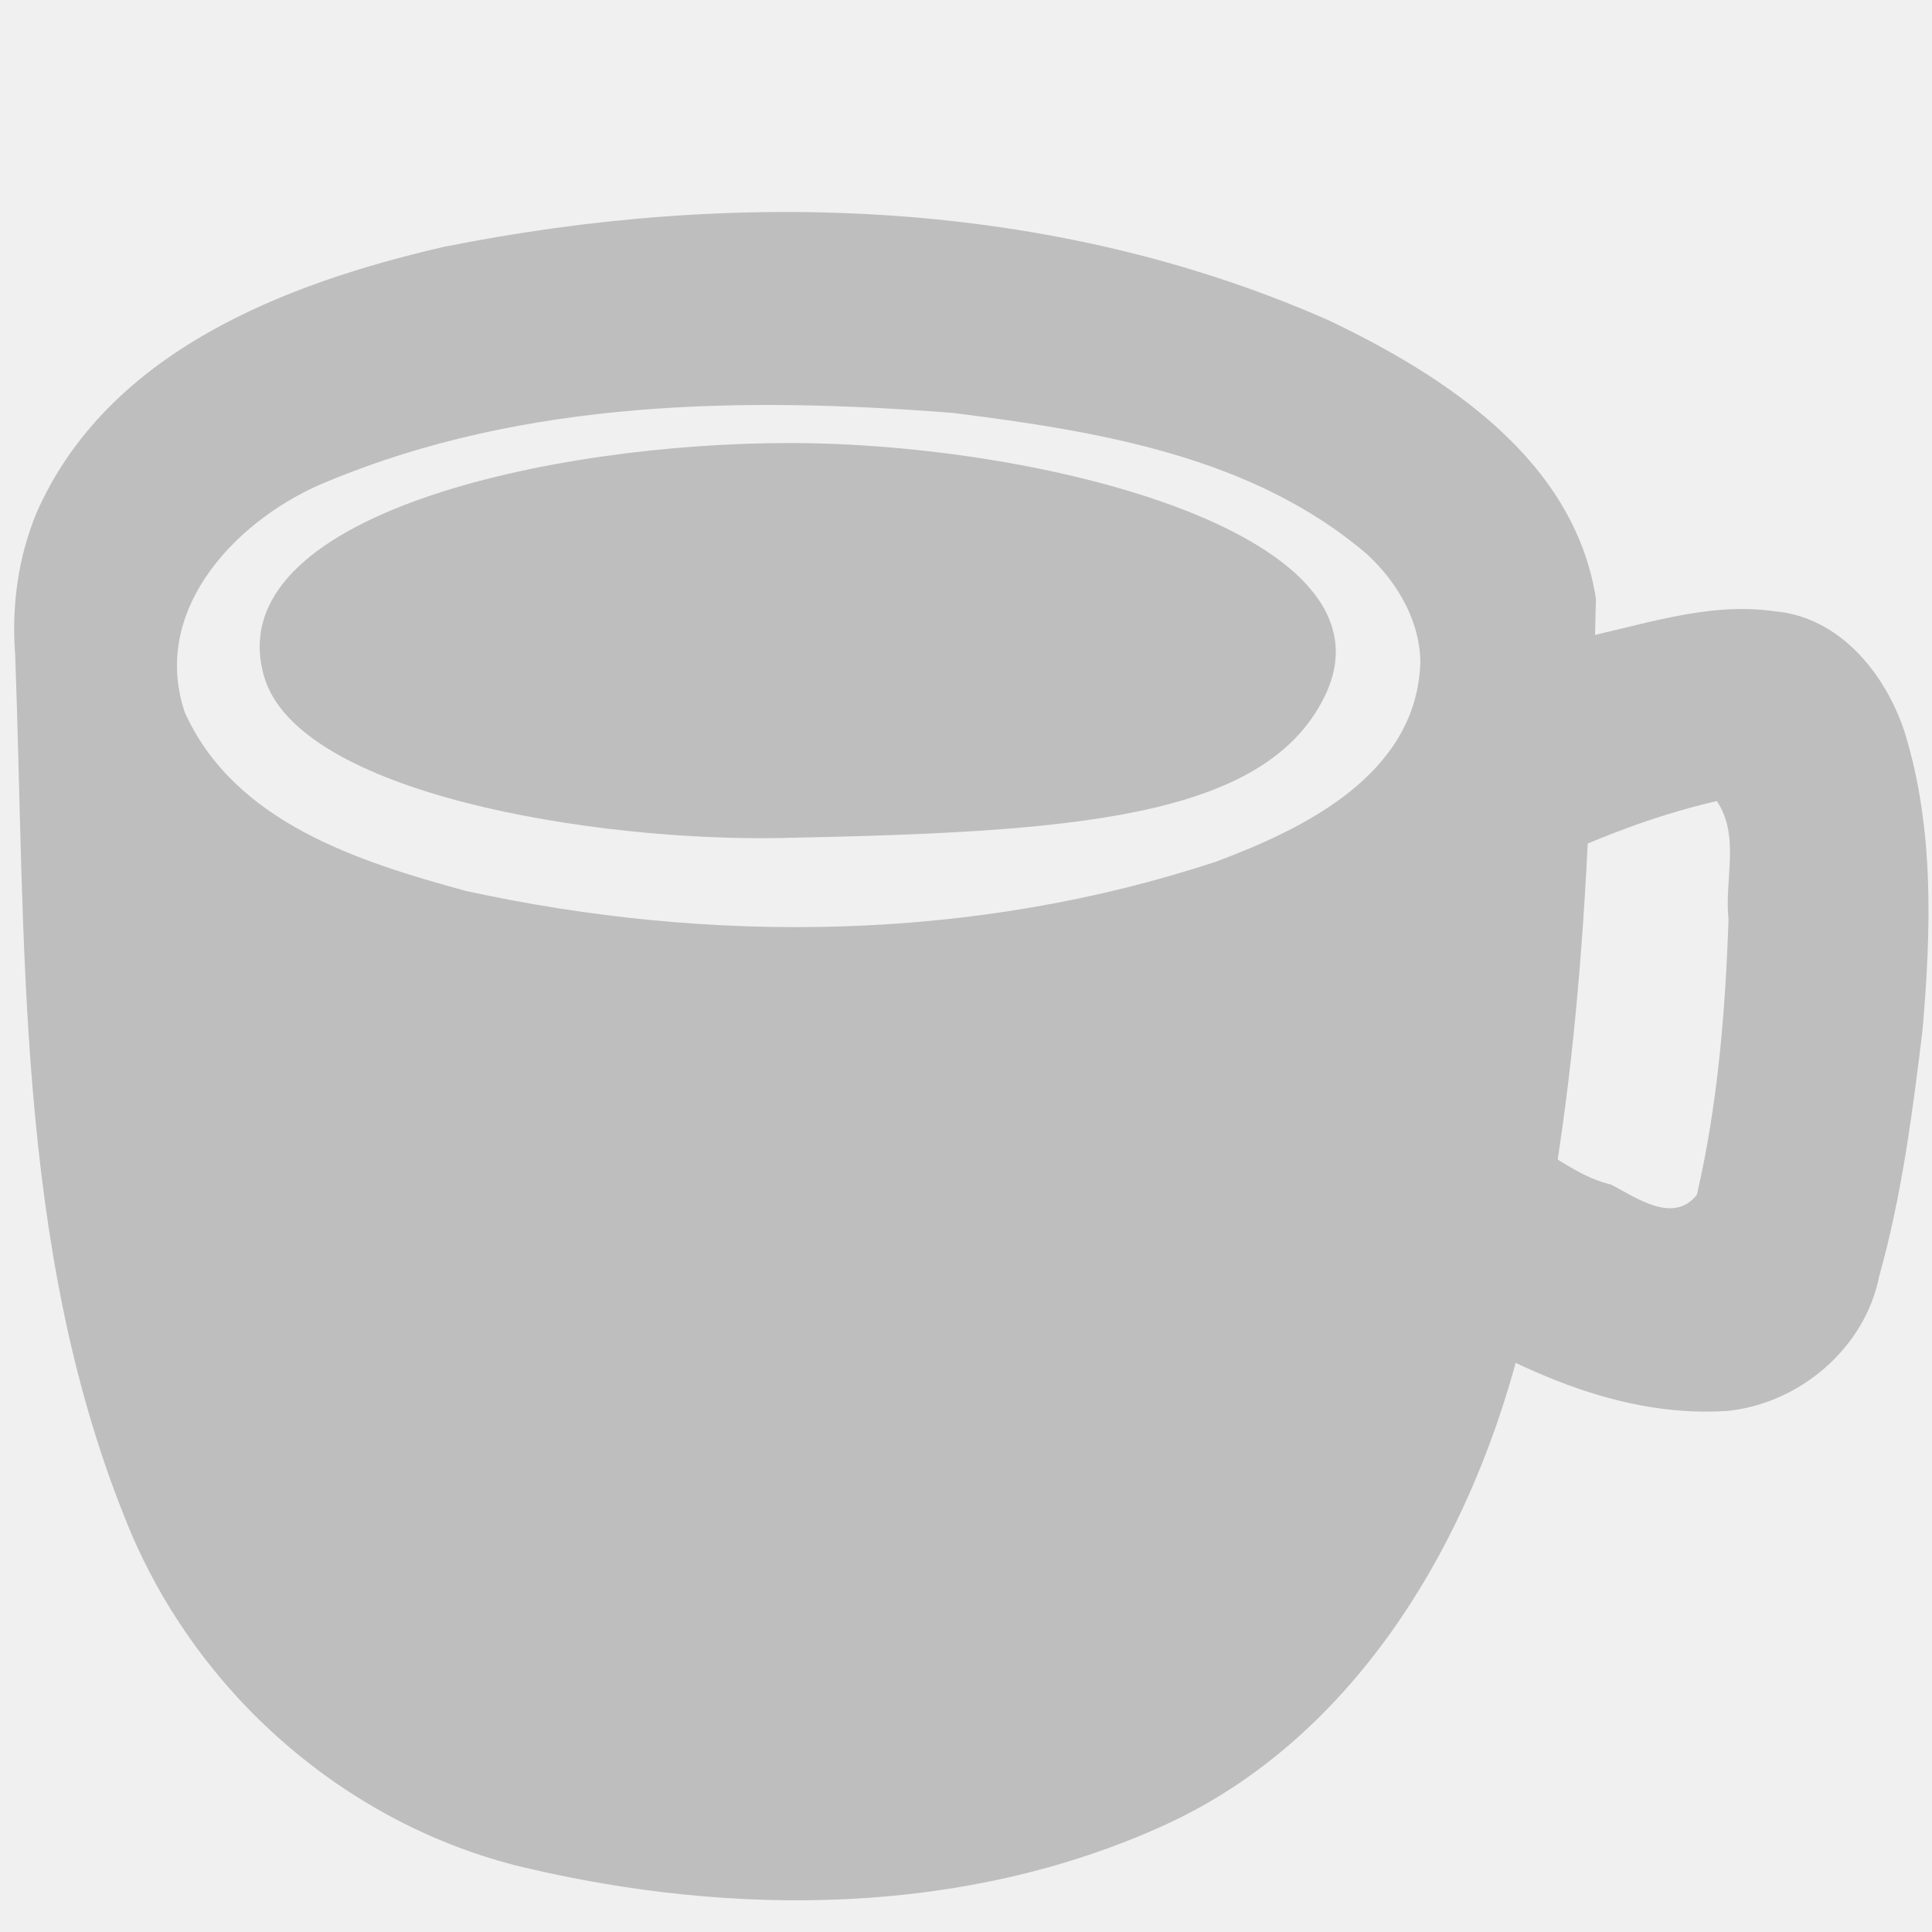
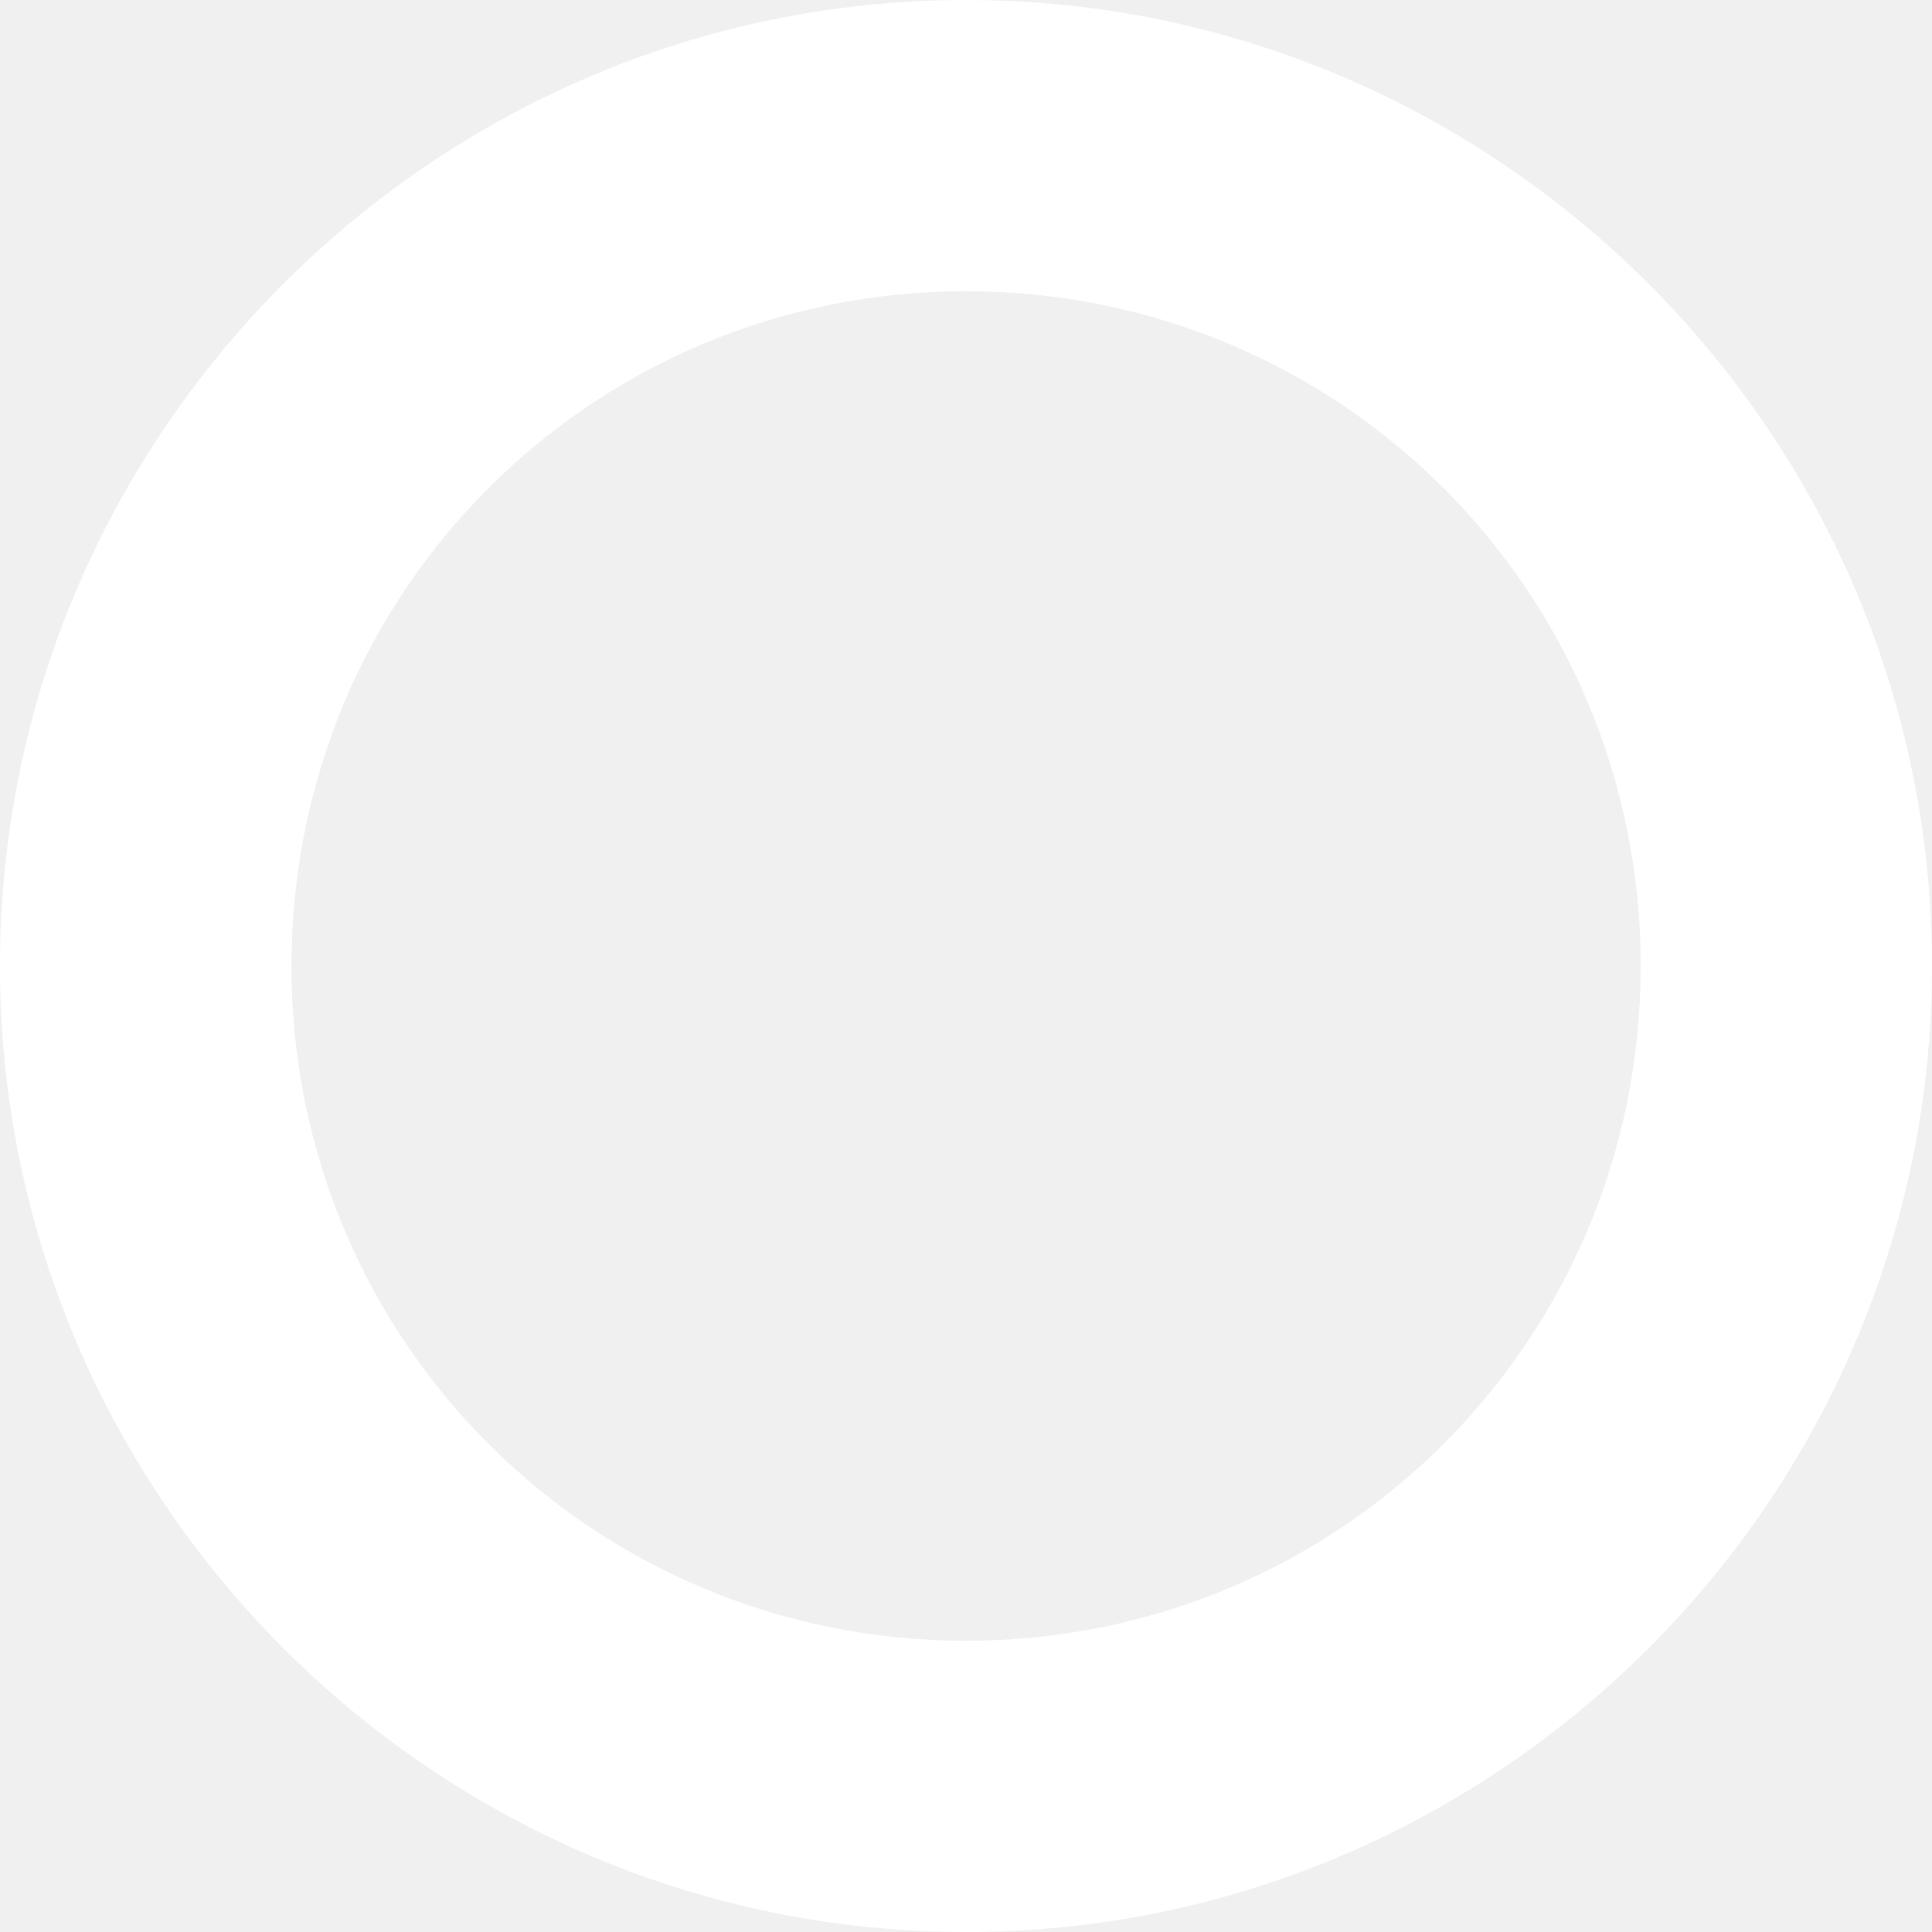
<svg xmlns="http://www.w3.org/2000/svg" xmlns:xlink="http://www.w3.org/1999/xlink" height="16" id="svg7384" version="1.1" width="16">
  <defs id="defs7386" />
  <g id="layer9" style="display:inline" transform="translate(-283.0002,-629)" />
  <g id="layer10" transform="translate(-283.0002,-629)" />
  <g id="layer11" style="display:inline" transform="translate(-283.0002,-629)">
-     <path d="m 283.125,634.397 c 0.09,2.4 -2.5e-4,4.901 0.905,7.162 0.566,1.452 1.834,2.554 3.308,2.906 1.738,0.411 3.644,0.404 5.297,-0.346 1.603,-0.726 2.58,-2.394 2.984,-4.093 0.488,-1.979 0.55,-4.039 0.598,-6.069 -0.18,-1.155 -1.258,-1.847 -2.206,-2.301 -2.301,-1.018 -4.91,-1.099 -7.343,-0.61 -1.3,0.301 -2.778,0.862 -3.367,2.205 -0.148,0.36 -0.204,0.756 -0.177,1.145 z m 11.637,0.111 c -0.044,0.911 -0.965,1.356 -1.689,1.627 -1.998,0.661 -4.176,0.69 -6.22,0.242 -0.875,-0.24 -1.911,-0.562 -2.323,-1.479 -0.291,-0.869 0.461,-1.622 1.186,-1.912 1.633,-0.679 3.448,-0.702 5.18,-0.566 1.191,0.151 2.478,0.356 3.43,1.174 0.25,0.233 0.442,0.559 0.437,0.915 z" id="path24839-7-0-8" style="font-size:medium;font-style:normal;font-variant:normal;font-weight:normal;font-stretch:normal;text-indent:0;text-align:start;text-decoration:none;line-height:normal;letter-spacing:normal;word-spacing:normal;text-transform:none;direction:ltr;block-progression:tb;writing-mode:lr-tb;text-anchor:start;baseline-shift:baseline;color:#000000;fill:#bebebe;fill-opacity:1;fill-rule:nonzero;stroke:none;stroke-width:2.153;marker:none;visibility:visible;display:inline;overflow:visible;enable-background:new;font-family:Sans;-inkscape-font-specification:Sans" />
-     <path style="font-size:medium;font-style:normal;font-variant:normal;font-weight:normal;font-stretch:normal;text-indent:0;text-align:start;text-decoration:none;line-height:normal;letter-spacing:normal;word-spacing:normal;text-transform:none;direction:ltr;block-progression:tb;writing-mode:lr-tb;text-anchor:start;baseline-shift:baseline;color:#000000;fill:#bebebe;fill-opacity:1;stroke:none;stroke-width:1.645;marker:none;visibility:visible;display:inline;overflow:visible;enable-background:accumulate;font-family:Sans;-inkscape-font-specification:Sans" d="m 296.018,634.299 c -0.422,0.106 -0.816,0.298 -1.206,0.487 0.25,0.49 0.5,0.979 0.75,1.469 0.53,-0.261 1.079,-0.489 1.656,-0.621 0.196,0.29 0.061,0.656 0.097,0.98 -0.026,0.765 -0.089,1.533 -0.262,2.281 -0.198,0.247 -0.503,0.021 -0.714,-0.086 -0.309,-0.072 -0.537,-0.311 -0.83,-0.413 -0.125,-0.008 -0.144,0.16 -0.217,0.237 -0.233,0.374 -0.466,0.748 -0.698,1.122 0.816,0.499 1.722,0.994 2.71,0.93 0.599,-0.061 1.141,-0.519 1.259,-1.116 0.187,-0.666 0.276,-1.355 0.359,-2.04 0.071,-0.821 0.098,-1.672 -0.149,-2.468 -0.159,-0.483 -0.539,-0.954 -1.079,-0.999 -0.571,-0.082 -1.124,0.129 -1.676,0.237 z" id="path6047" />
+     <path style="color:#000000;fill:#ffffff;stroke-linecap:round;stroke-linejoin:round;-inkscape-stroke:none;opacity:0.993" d="m 291,629 c -4.404,0 -8,3.596 -8,8 0,4.404 3.596,8 8,8 4.404,0 8,-3.596 8,-8 0,-4.404 -3.596,-8 -8,-8 z m 0,2.412 c 3.1,0 5.588,2.488 5.588,5.588 0,3.1 -2.488,5.588 -5.588,5.588 -3.1,0 -5.586,-2.488 -5.586,-5.588 0,-3.1 2.486,-5.588 5.586,-5.588 z" id="path71" />
  </g>
  <g id="layer1" style="display:none">
    <path id="path4114" style="fill:none;stroke:#ffffff;stroke-width:1.3;stroke-linecap:butt;stroke-linejoin:miter;stroke-miterlimit:4;stroke-opacity:1;stroke-dasharray:none;display:inline" d="m 4.263,6.175 c 0,0 1.149,-0.628 1.186,-1.661 C 5.486,3.483 4.46,2.977 4.467,2.032 4.474,1.154 5.634,0.283 5.634,0.283" />
    <use x="0" y="0" xlink:href="#path4114" id="use4118" transform="translate(3.325826,0)" width="16" height="16" />
  </g>
-   <g id="layer2" style="display:inline">
-     <path d="m 6.555,3.669 c -1.979,-0.004 -4.749,0.594 -4.369,1.93 0.279,0.978 2.747,1.371 4.282,1.341 2.391,-0.048 3.996,-0.152 4.499,-1.166 0.668,-1.346 -2.324,-2.101 -4.413,-2.105 z" id="path6309" style="font-size:medium;font-style:normal;font-variant:normal;font-weight:normal;font-stretch:normal;text-indent:0;text-align:start;text-decoration:none;line-height:normal;letter-spacing:normal;word-spacing:normal;text-transform:none;direction:ltr;block-progression:tb;writing-mode:lr-tb;text-anchor:start;baseline-shift:baseline;color:#000000;fill:#bebebe;fill-opacity:1;fill-rule:nonzero;stroke:none;stroke-width:1.7;marker:none;visibility:visible;display:inline;overflow:visible;enable-background:accumulate;font-family:Sans;-inkscape-font-specification:Sans" />
-   </g>
+   <g id="layer2" style="display:inline" />
  <g id="layer13" transform="translate(-283.0002,-629)" />
  <g id="layer14" transform="translate(-283.0002,-629)" />
  <g id="layer15" style="display:inline" transform="translate(-283.0002,-629)" />
  <g id="g71291" style="display:inline" transform="translate(-283.0002,-629)" />
  <g id="g4953" style="display:inline" transform="translate(-283.0002,-629)" />
  <g id="layer12" style="display:inline" transform="translate(-283.0002,-629)" />
</svg>
